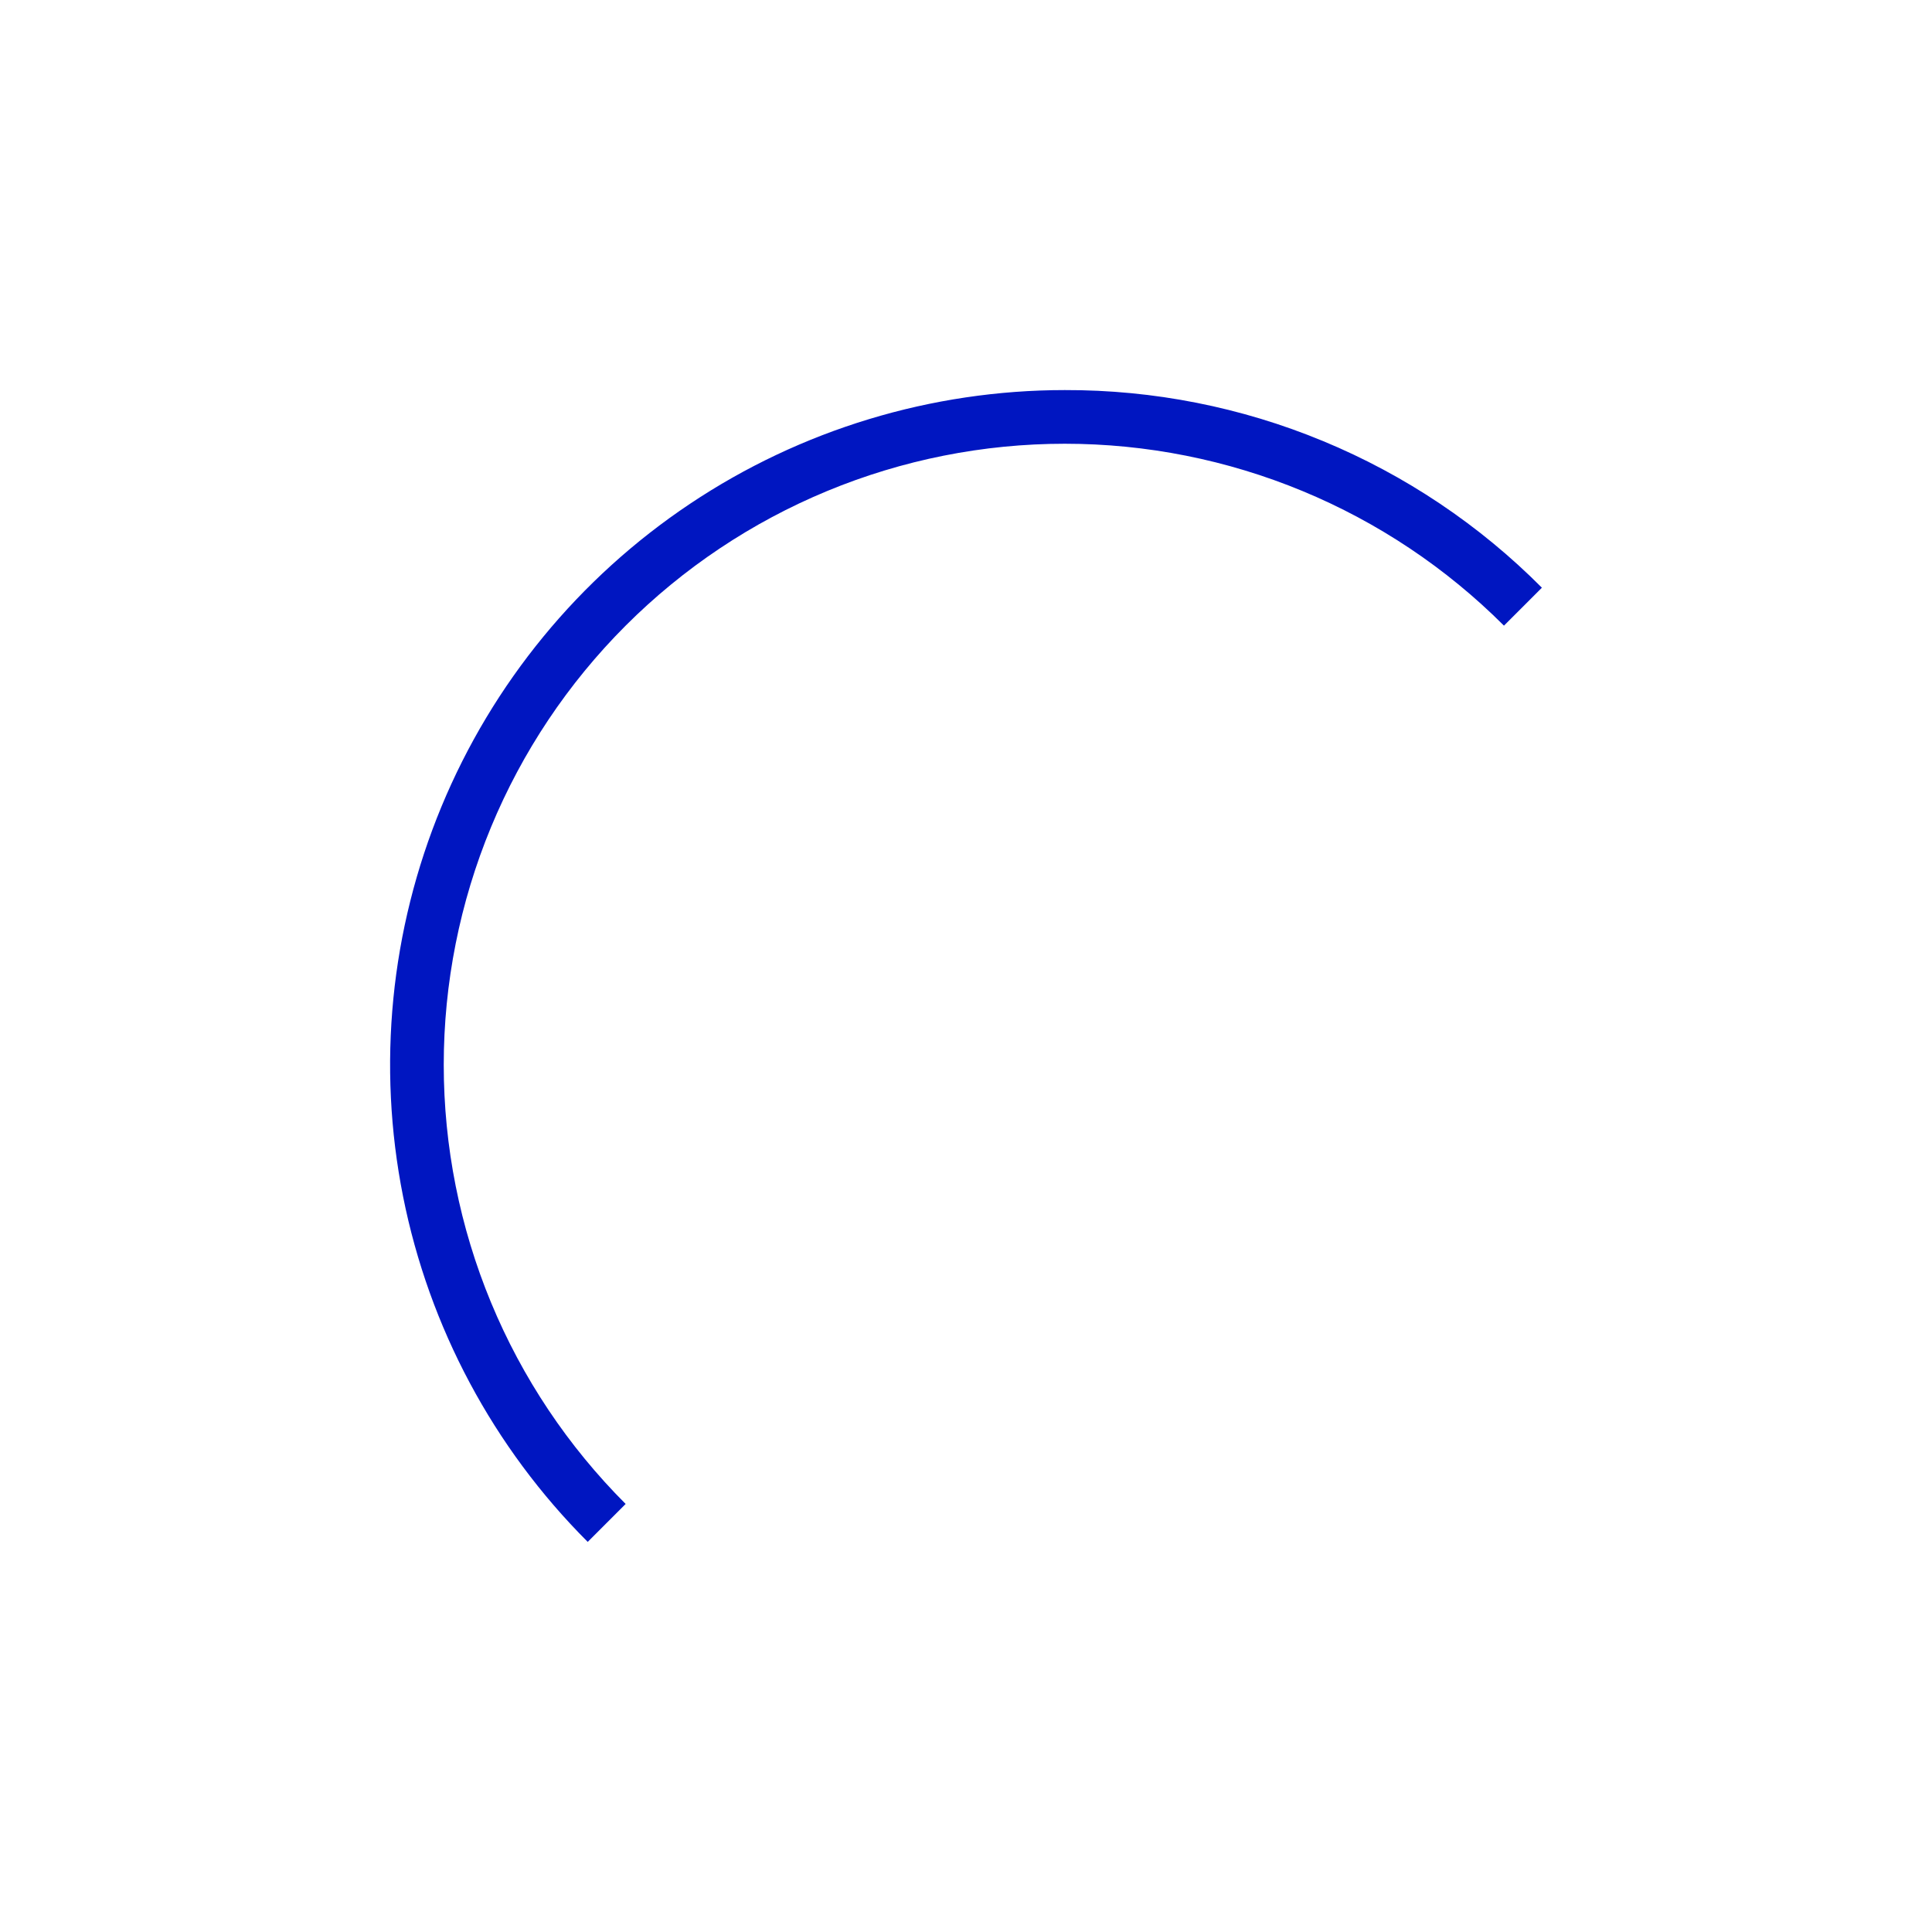
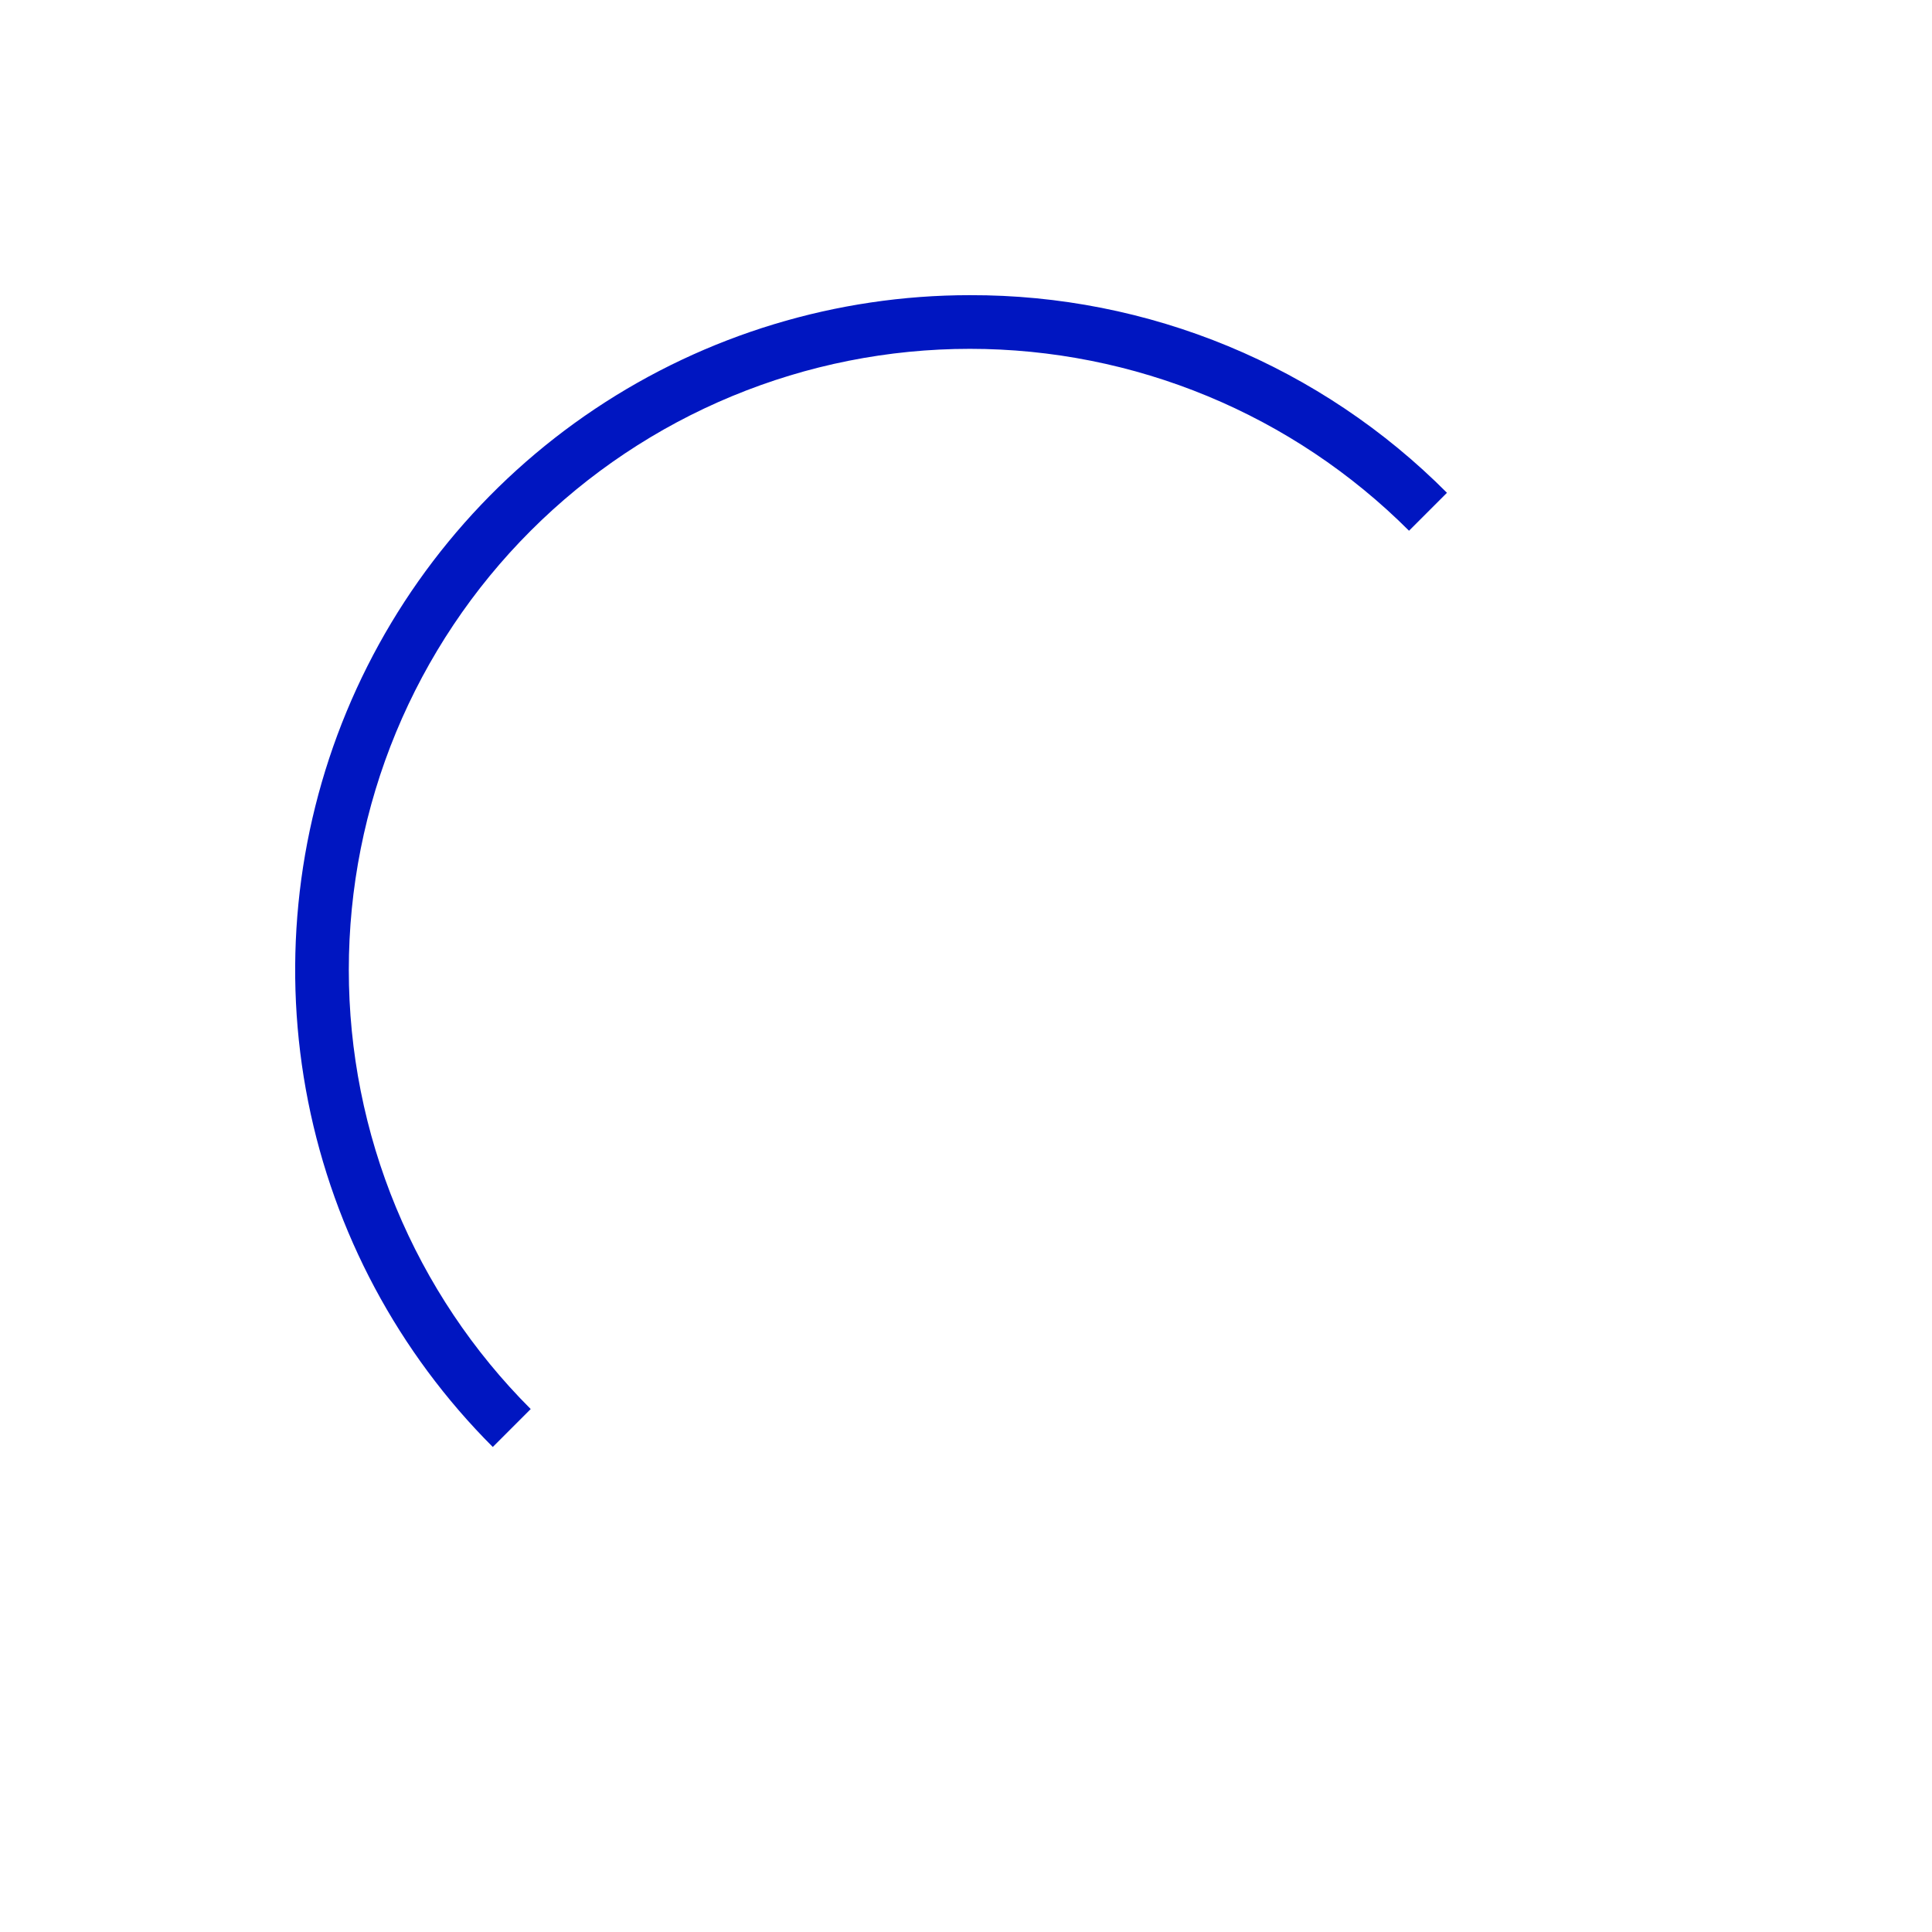
<svg xmlns="http://www.w3.org/2000/svg" width="72" height="72" viewBox="0 0 72 72" fill="none">
-   <g id="Frame">
-     <g id="time">
-       <g id="grid">
-         <g id="cell">
-           <g id="shape/time/04">
-             <path id="vector/time/04" d="M22.609 56.755L23.316 56.048C21.167 53.899 19.462 51.348 18.299 48.54C17.136 45.732 16.537 42.722 16.537 39.682C16.537 36.643 17.136 33.633 18.299 30.825C19.462 28.017 21.167 25.466 23.316 23.316C25.465 21.167 28.017 19.462 30.825 18.299C33.633 17.136 36.642 16.537 39.682 16.537C42.721 16.537 45.731 17.136 48.539 18.299C51.347 19.462 53.899 21.167 56.048 23.316L56.755 22.61L57.462 21.902C55.133 19.56 52.362 17.703 49.31 16.439C46.258 15.174 42.985 14.528 39.682 14.537C34.709 14.538 29.847 16.013 25.713 18.776C21.578 21.539 18.355 25.466 16.452 30.06C14.549 34.655 14.051 39.711 15.021 44.588C15.992 49.466 18.386 53.946 21.903 57.462L22.609 56.755Z" fill="#0016C1" />
-           </g>
-         </g>
-       </g>
-     </g>
-   </g>
+   <path d="M19.071 53.218L19.778 52.511C17.628 50.362 15.924 47.81 14.76 45.002C13.597 42.194 12.999 39.184 12.999 36.145C12.999 33.106 13.597 30.096 14.76 27.288C15.924 24.48 17.628 21.928 19.778 19.779C21.927 17.63 24.478 15.925 27.286 14.762C30.095 13.599 33.104 13 36.144 13C39.183 13 42.193 13.599 45.001 14.762C47.809 15.925 50.36 17.63 52.51 19.779L53.217 19.072L53.924 18.365C51.594 16.023 48.823 14.165 45.772 12.901C42.719 11.637 39.447 10.991 36.144 11C31.171 11 26.309 12.475 22.174 15.238C18.04 18.001 14.817 21.928 12.914 26.523C11.011 31.118 10.513 36.173 11.483 41.051C12.453 45.928 14.848 50.409 18.365 53.925L19.071 53.218Z" fill="#0016C1" />
</svg>
